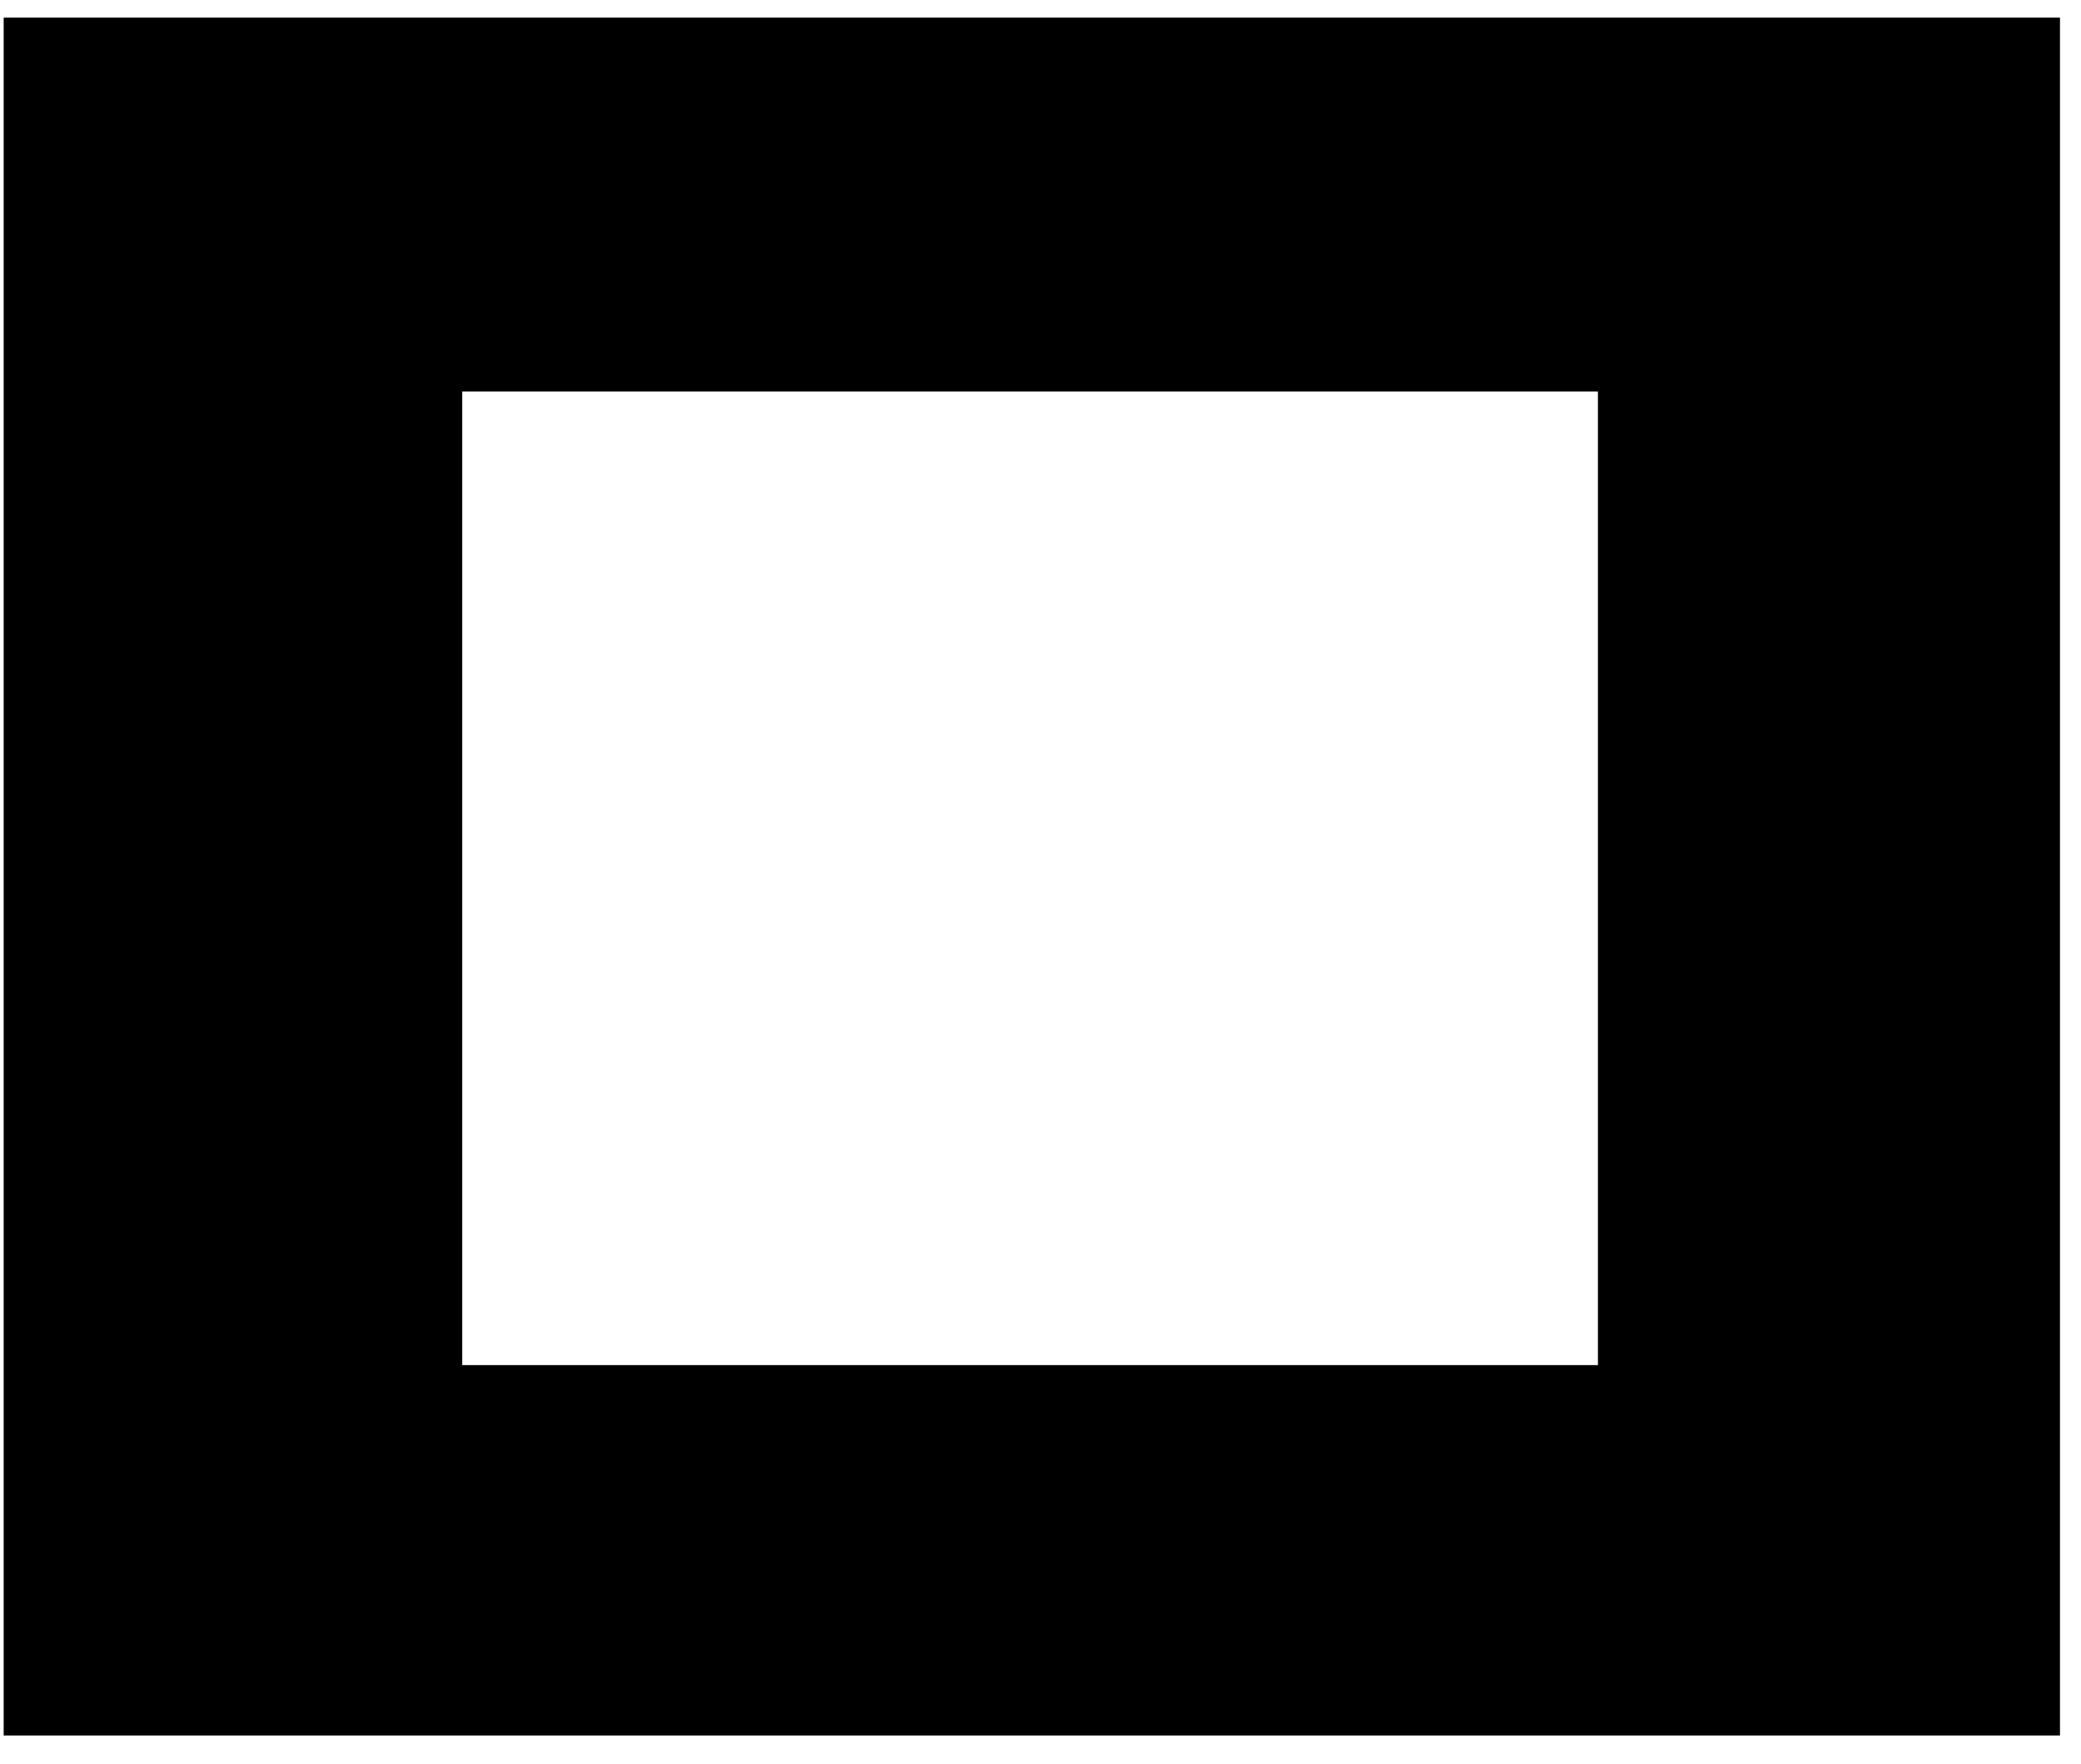
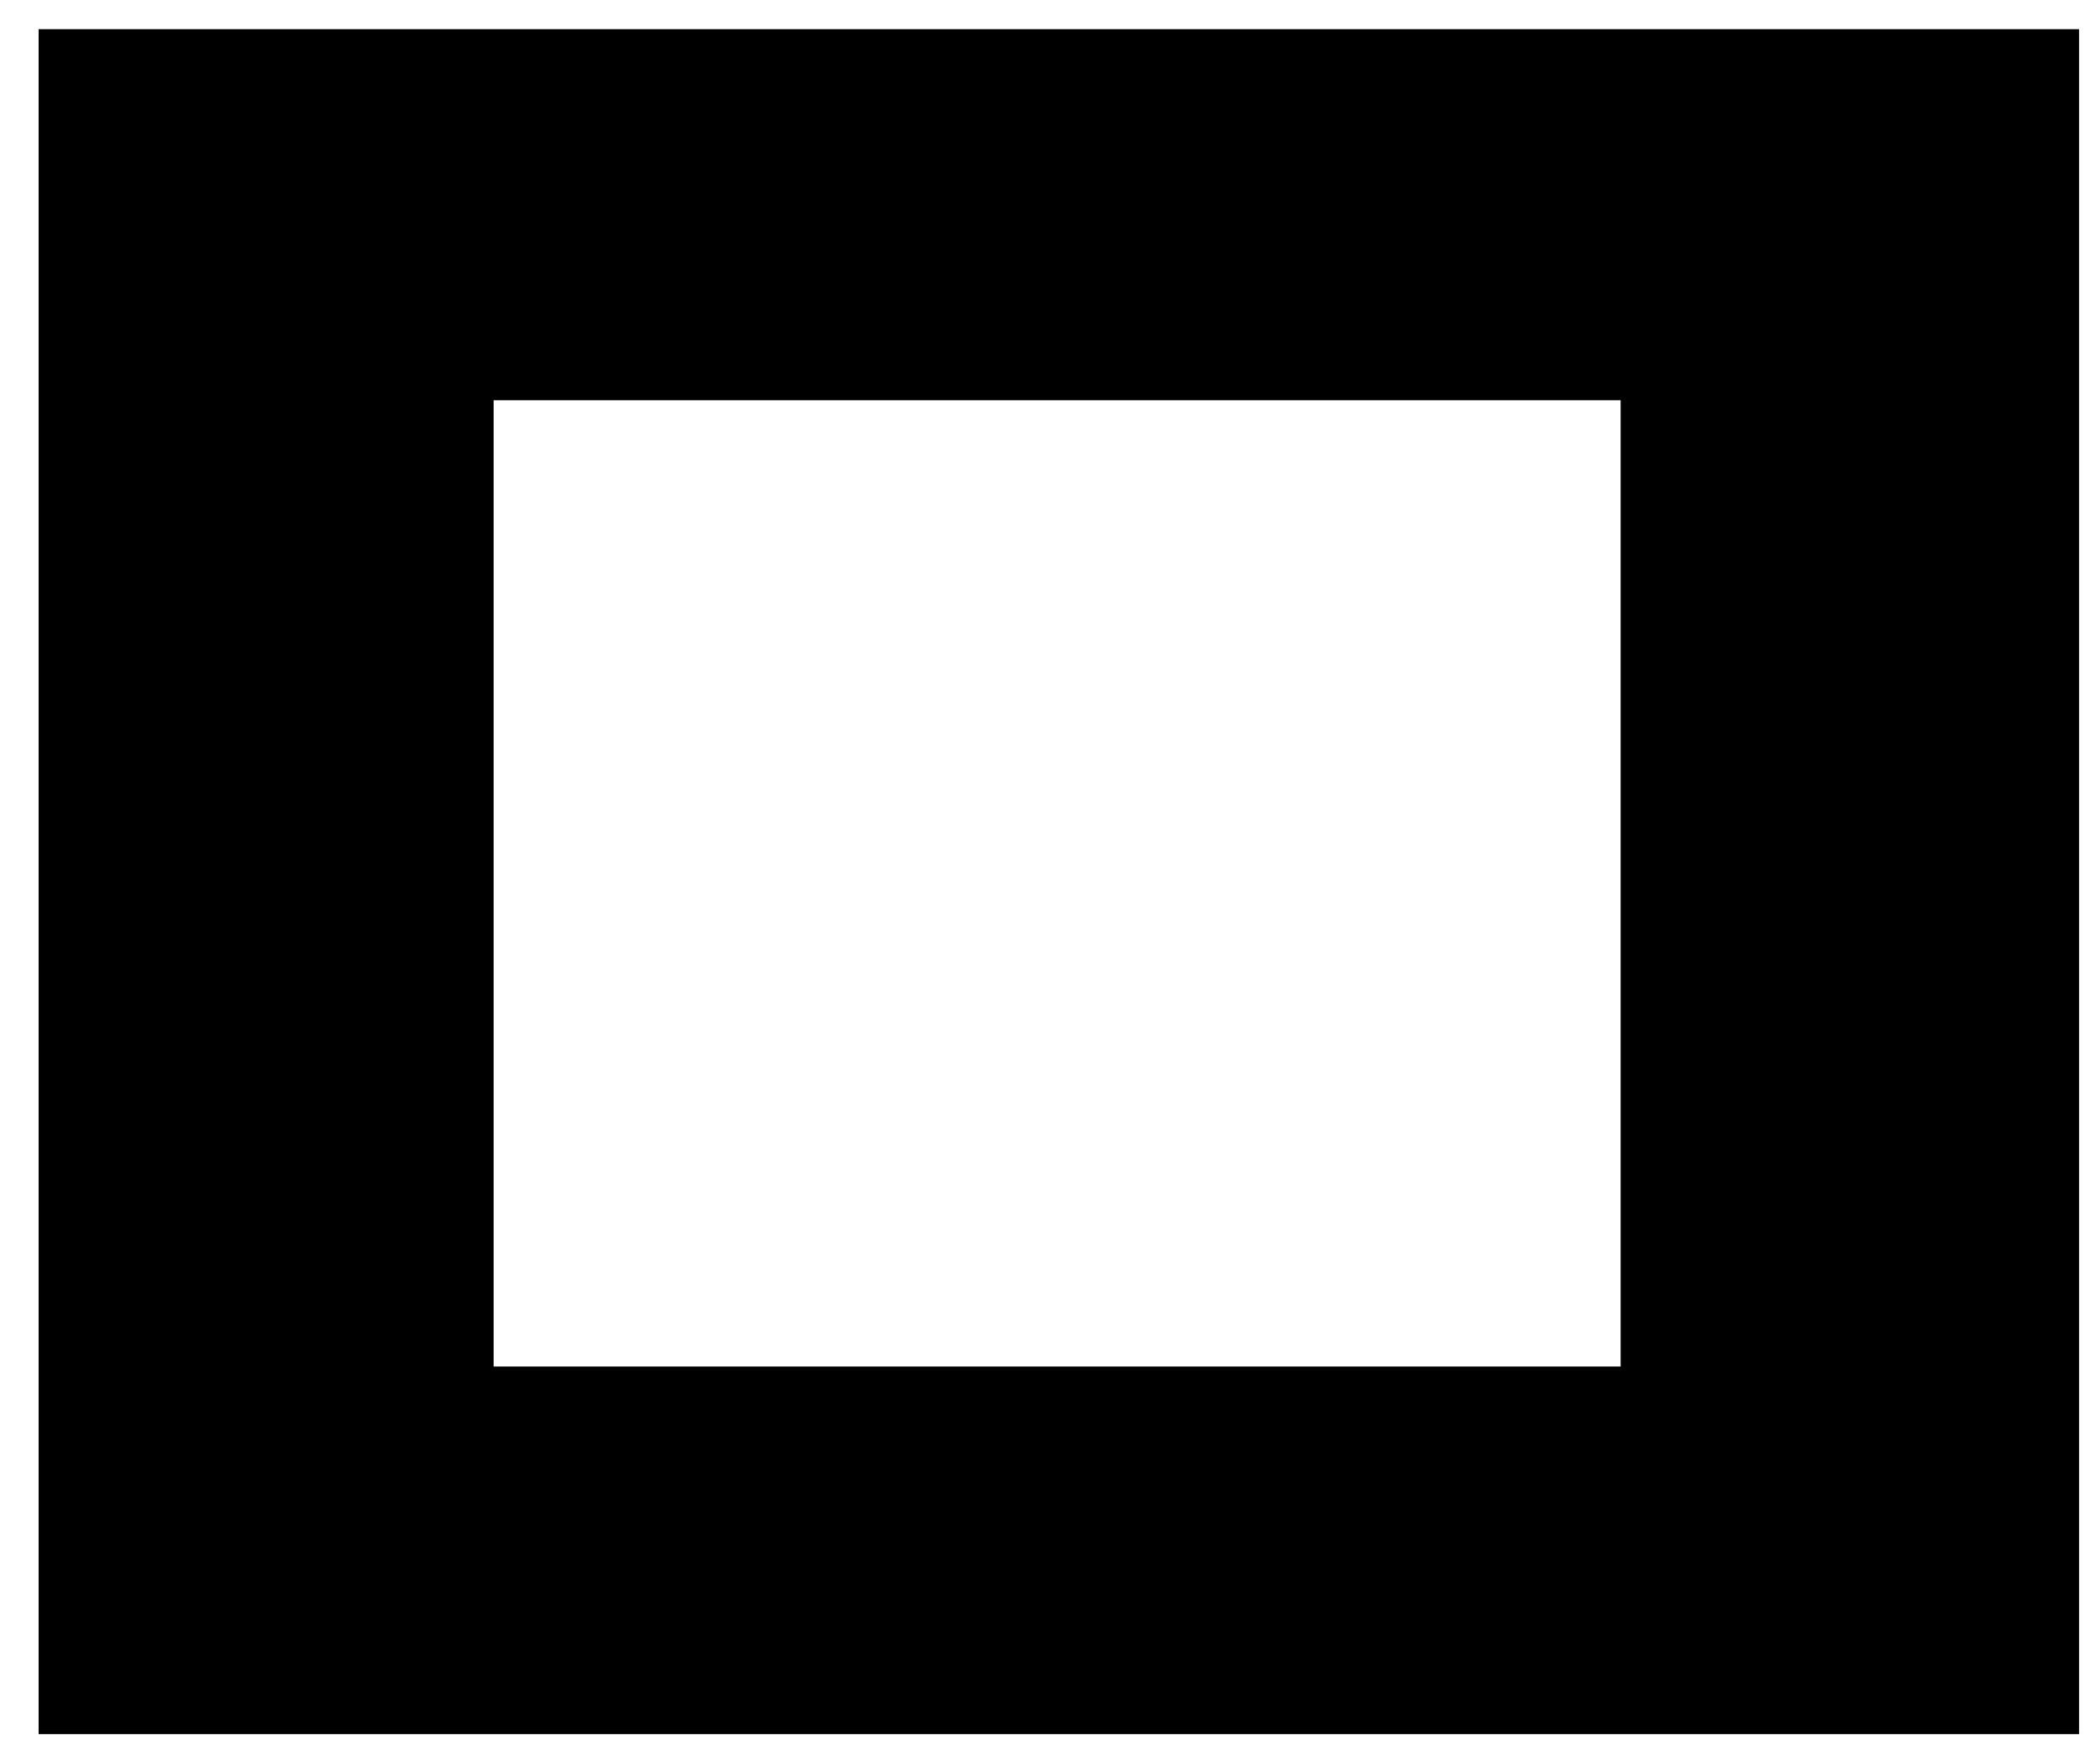
- <svg xmlns="http://www.w3.org/2000/svg" width="59" height="50" viewBox="0 0 59 50" fill="none">
-   <path d="M0.104 0.5V49.2H58.404V0.5H0.104ZM45.304 11.1V38.7H13.104V11.1H45.304Z" fill="black" />
+ <svg xmlns="http://www.w3.org/2000/svg" width="18" height="15" viewBox="0 0 18 15" fill="none">
+   <path d="M0.331 0.25V14.86H17.821V0.25H0.331ZM13.891 3.43V11.71H4.231V3.43H13.891Z" fill="black" />
</svg>
